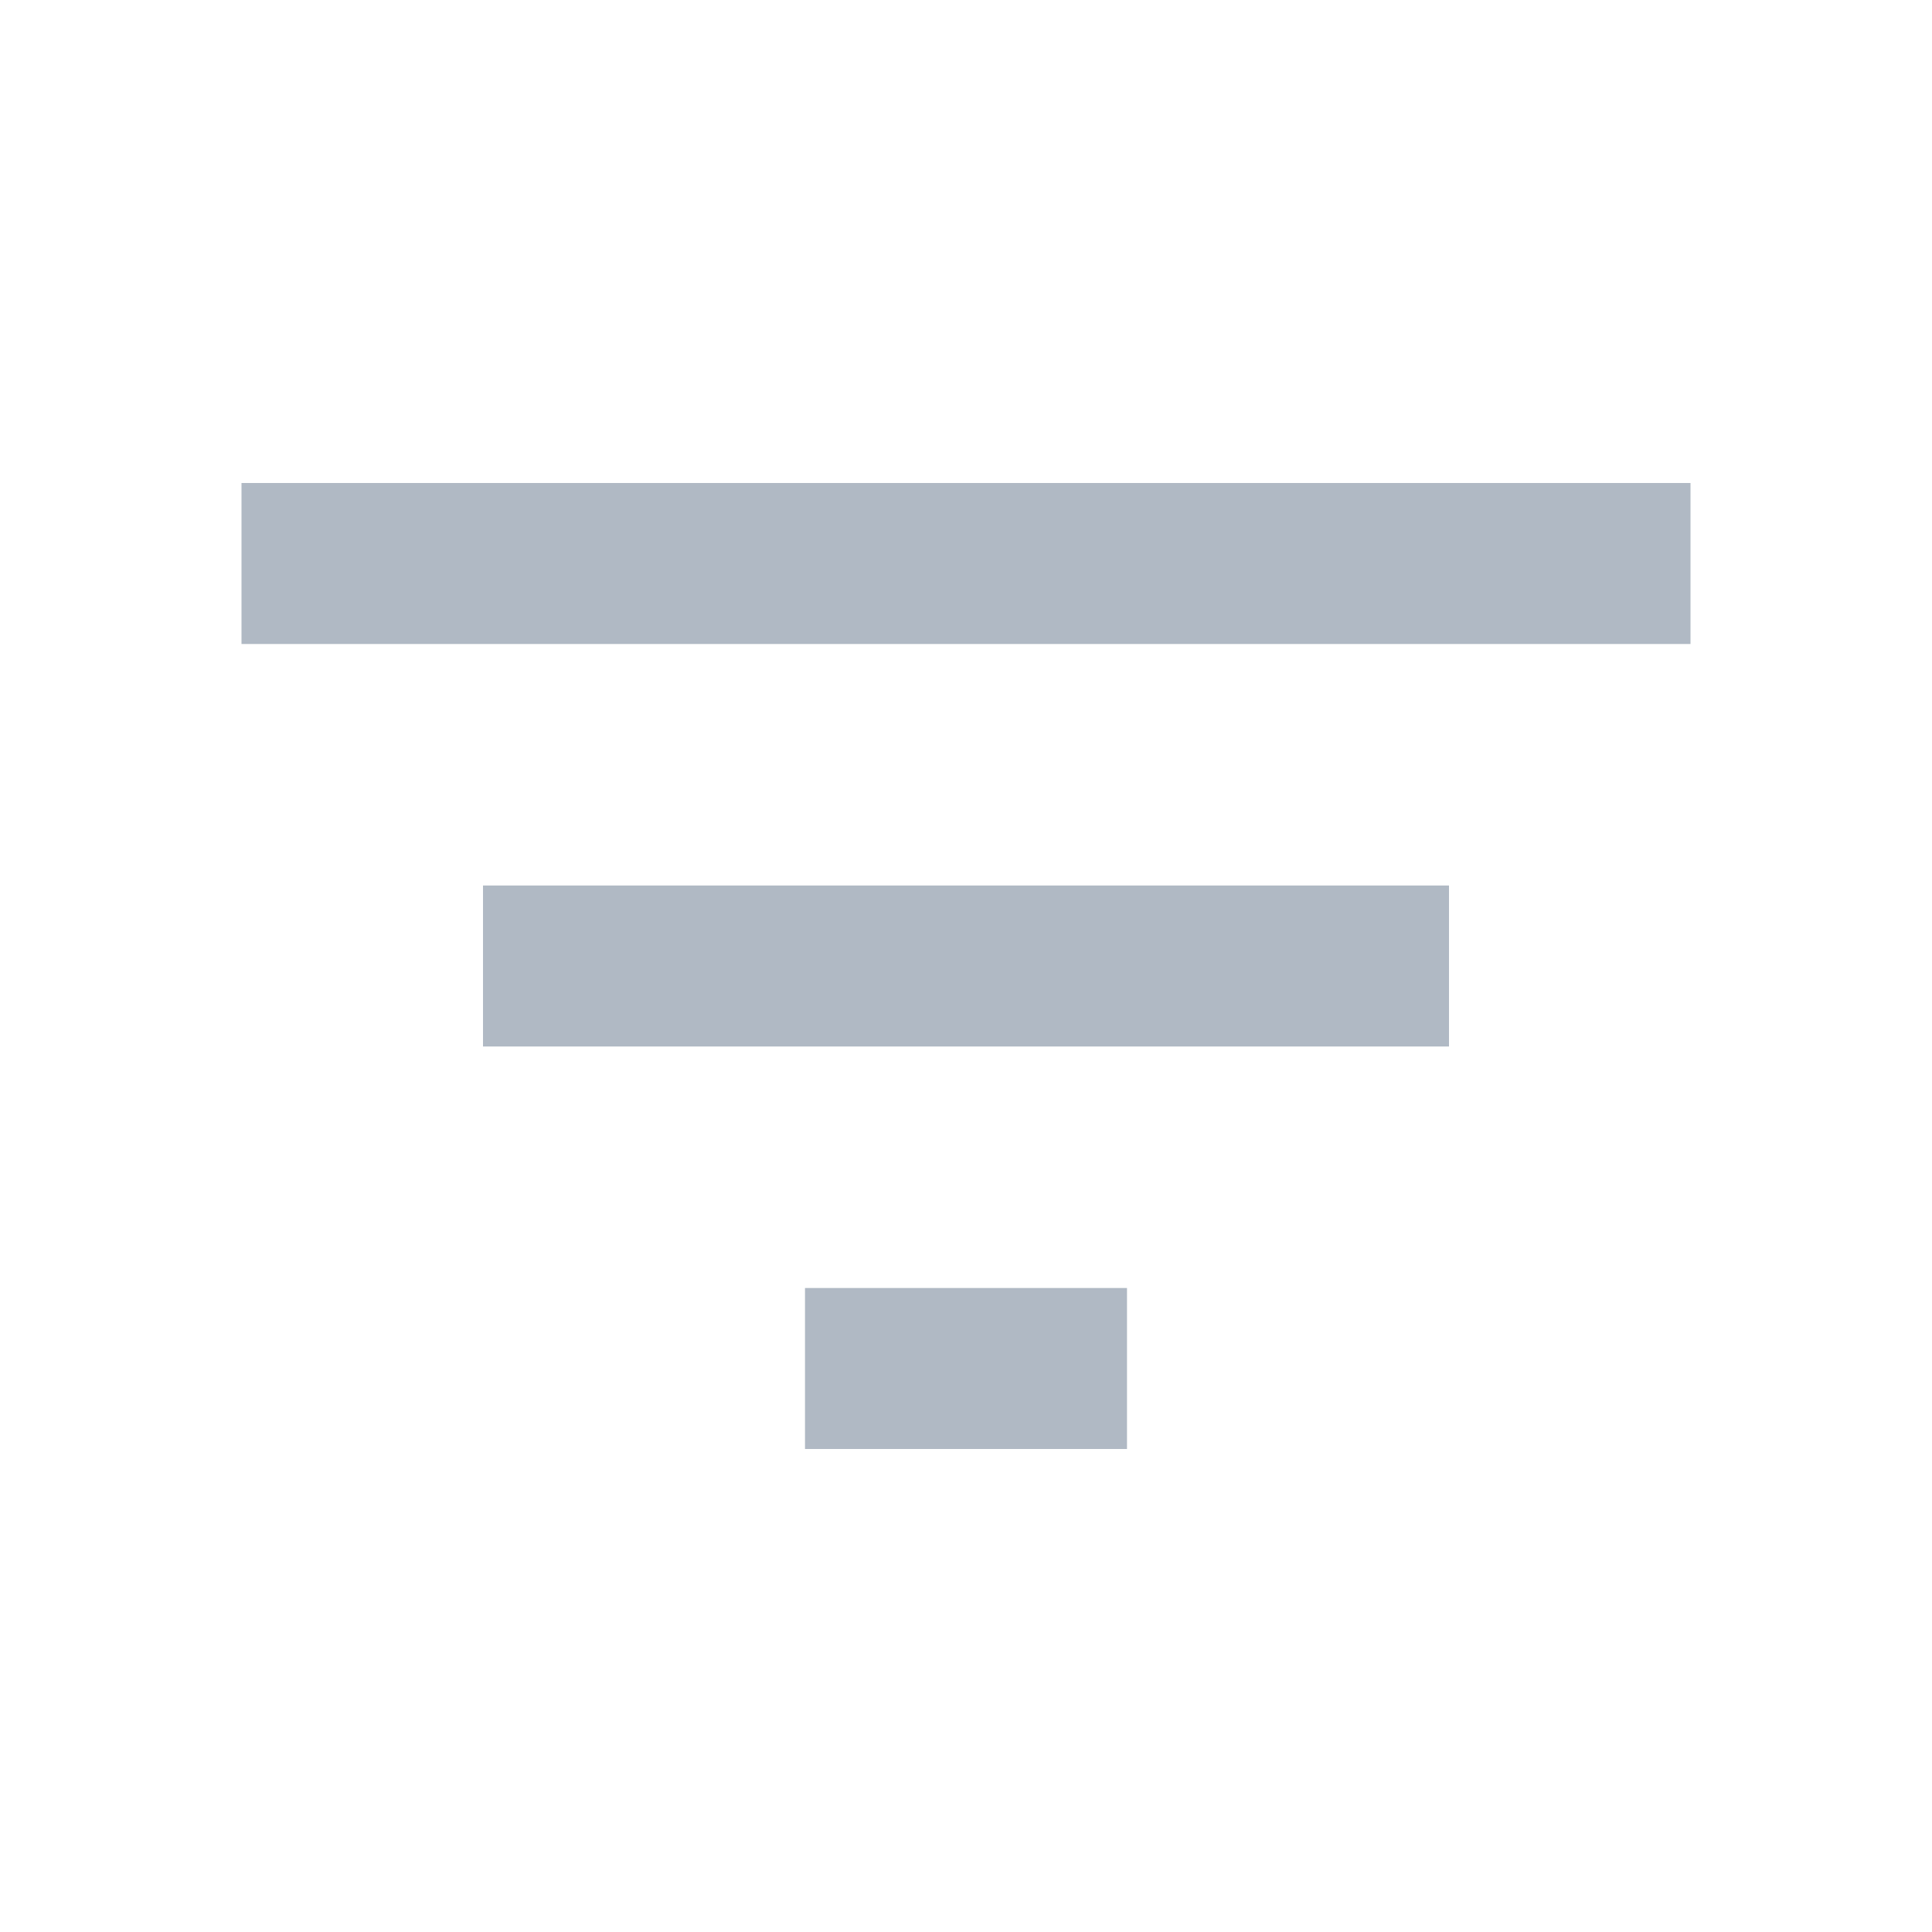
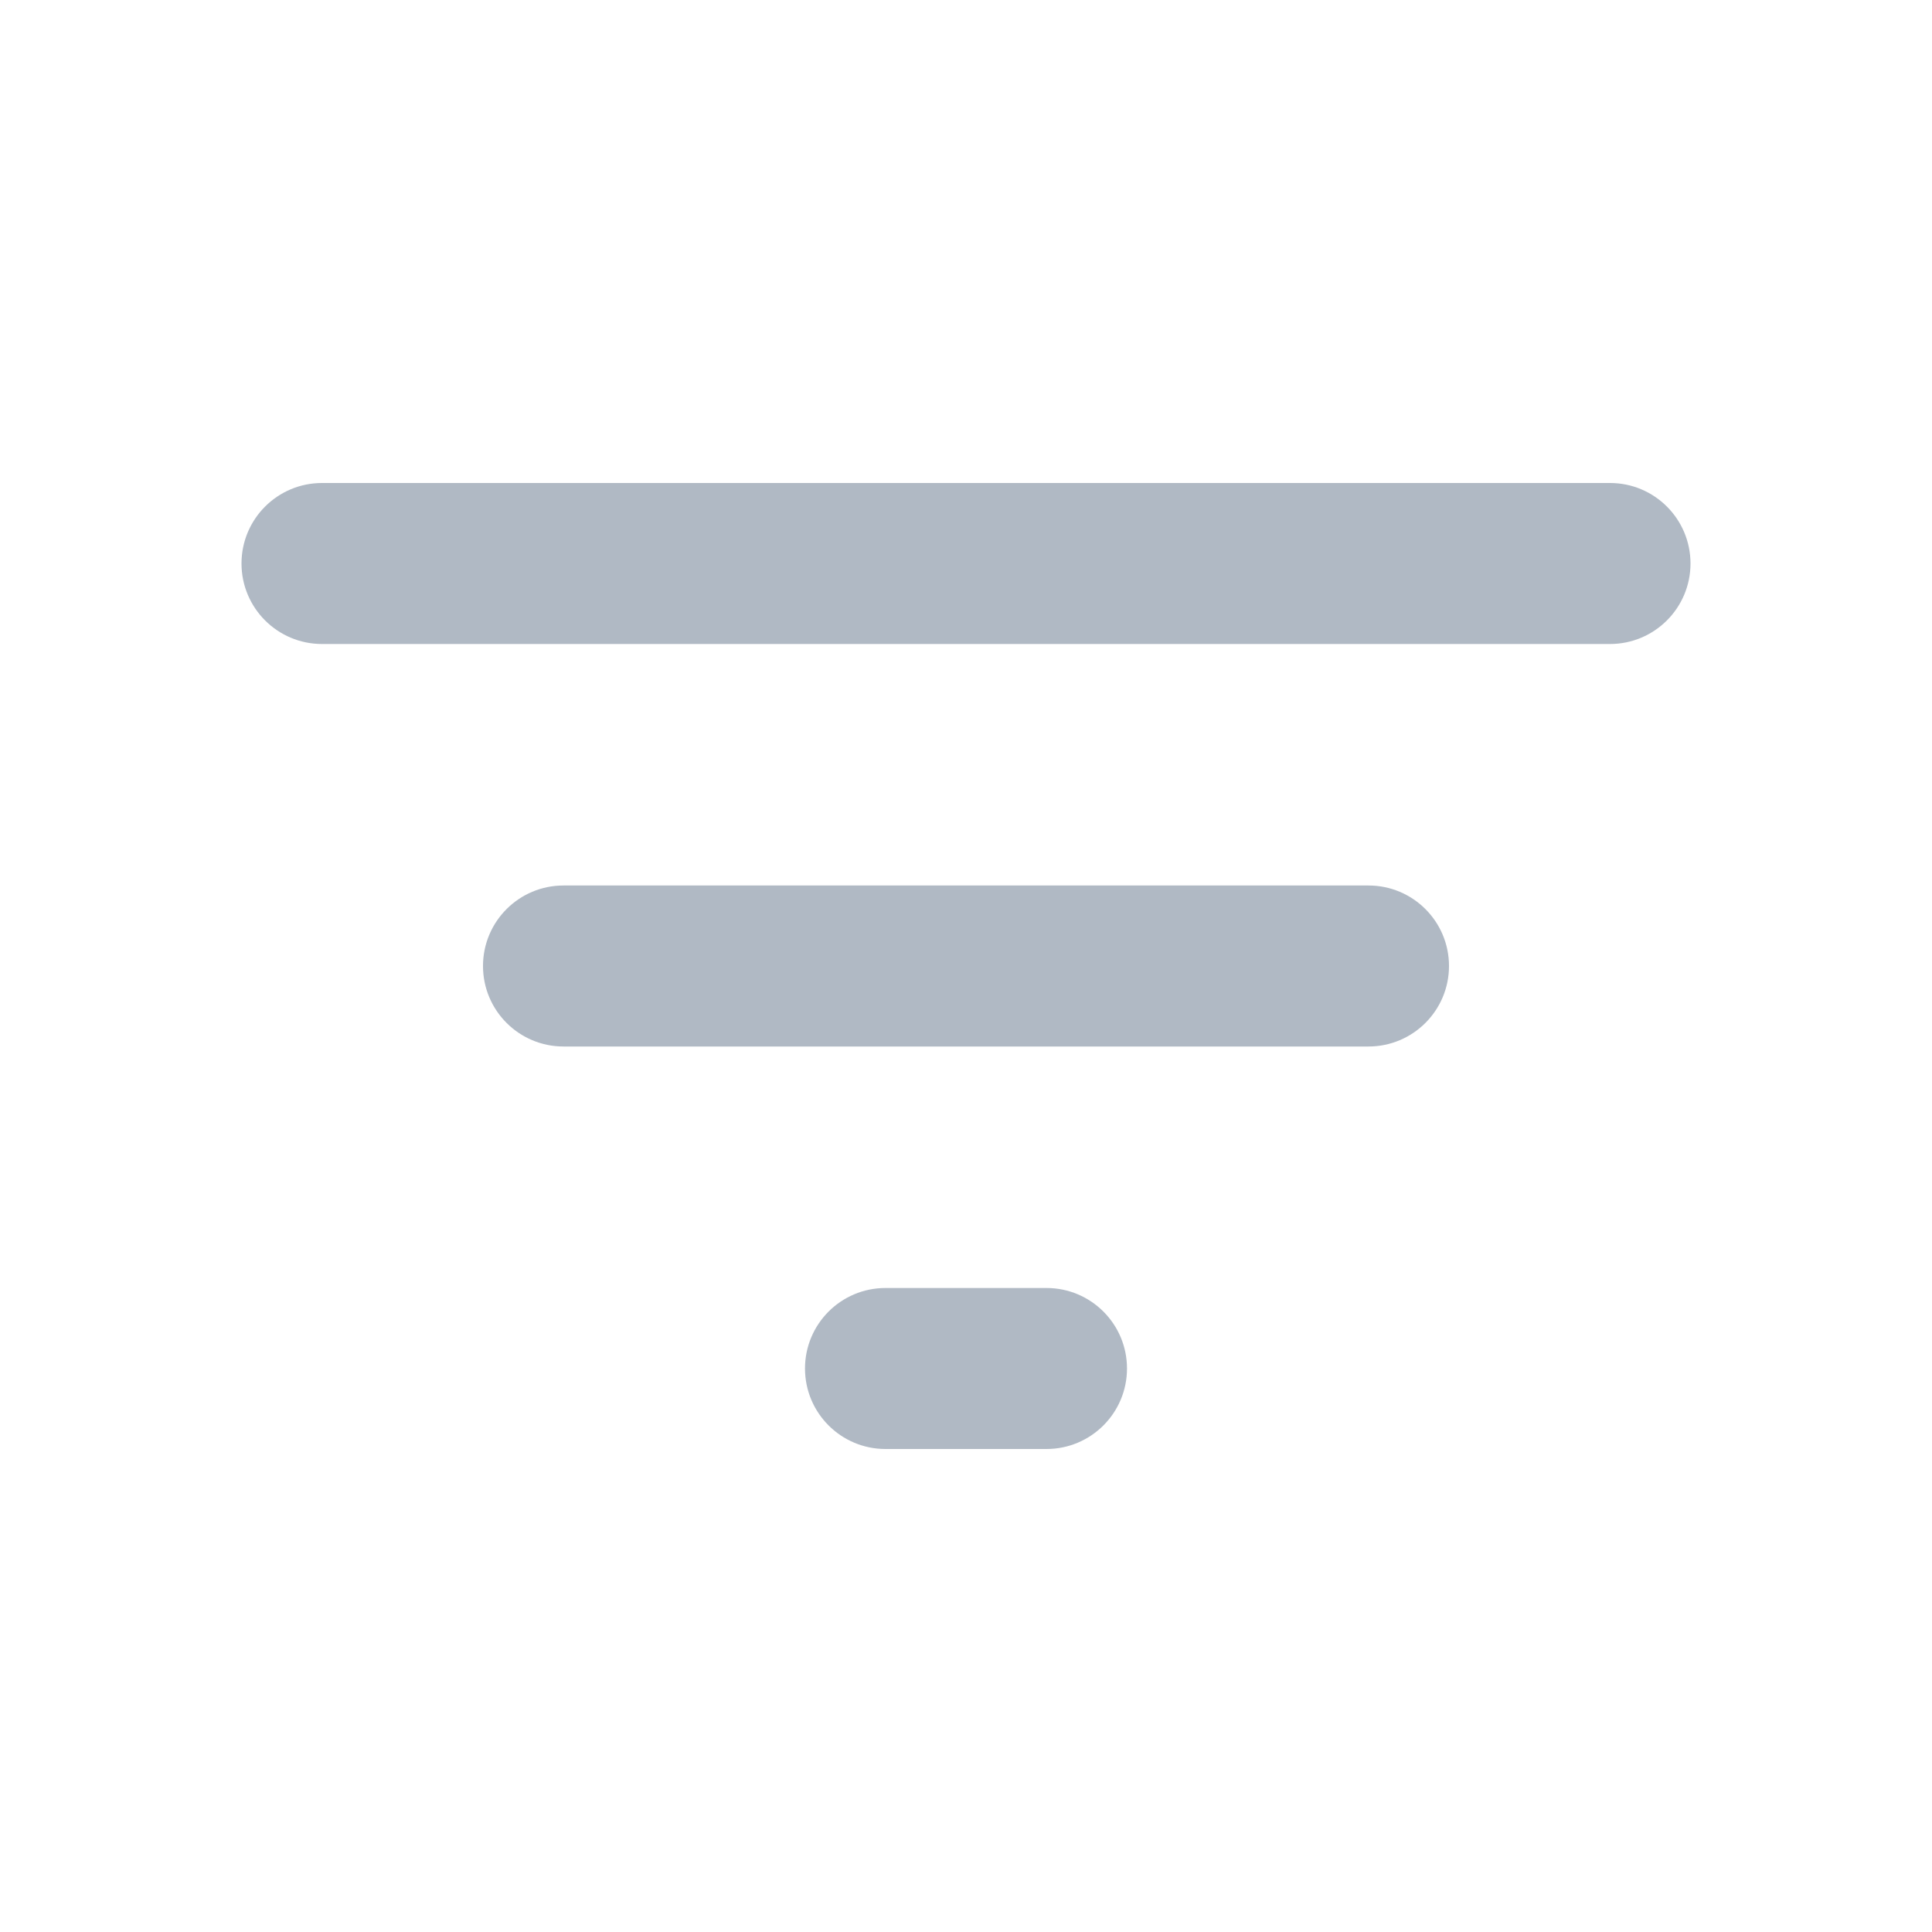
<svg xmlns="http://www.w3.org/2000/svg" width="24" height="24" fill="none" viewBox="0 0 24 24">
  <g class="24x24/Outline/filter_list">
-     <path fill="#B0B9C4" d="M10 18v-2h4v2h-4Zm-4-5v-2h12v2H6ZM3 8V6h18v2H3Z" class="Primary" />
+     <path fill="#B0B9C4" d="M11 18a1 1 0 1 1 0-2h2a1 1 0 1 1 0 2h-2Zm-4-5a1 1 0 1 1 0-2h10a1 1 0 1 1 0 2H7ZM4 8a1 1 0 0 1 0-2h16a1 1 0 1 1 0 2H4Z" class="Primary" />
  </g>
</svg>
